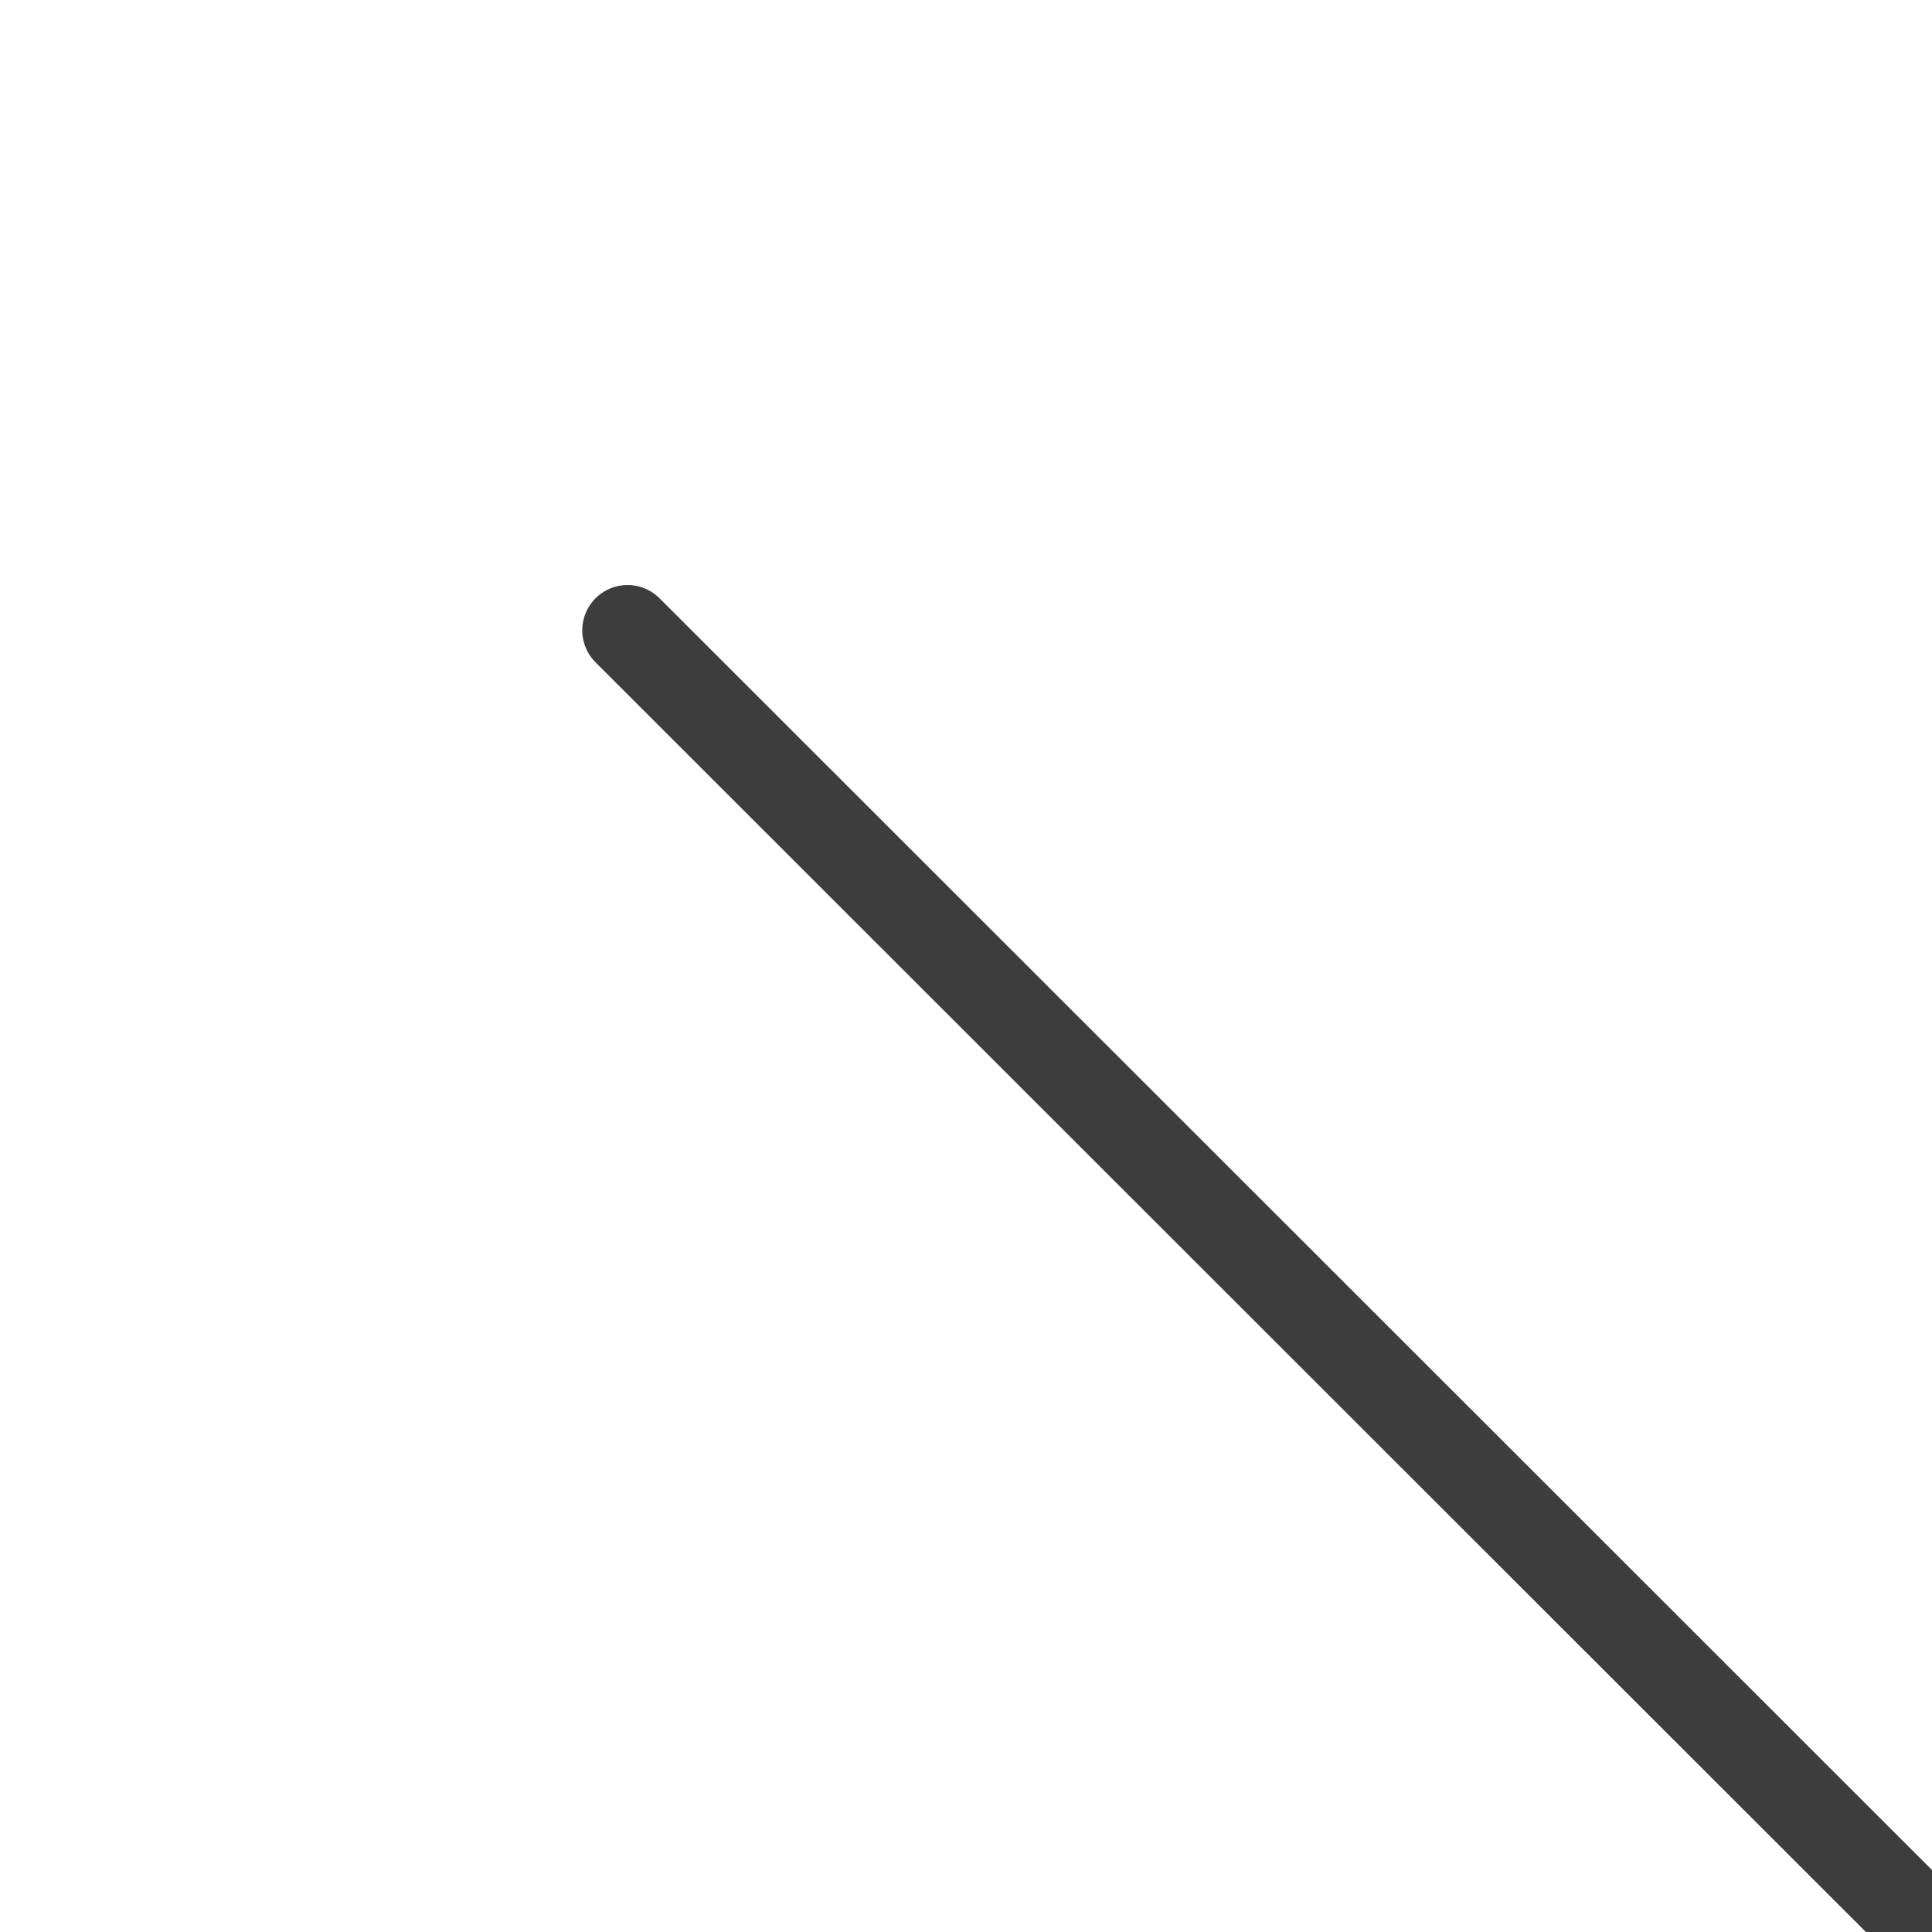
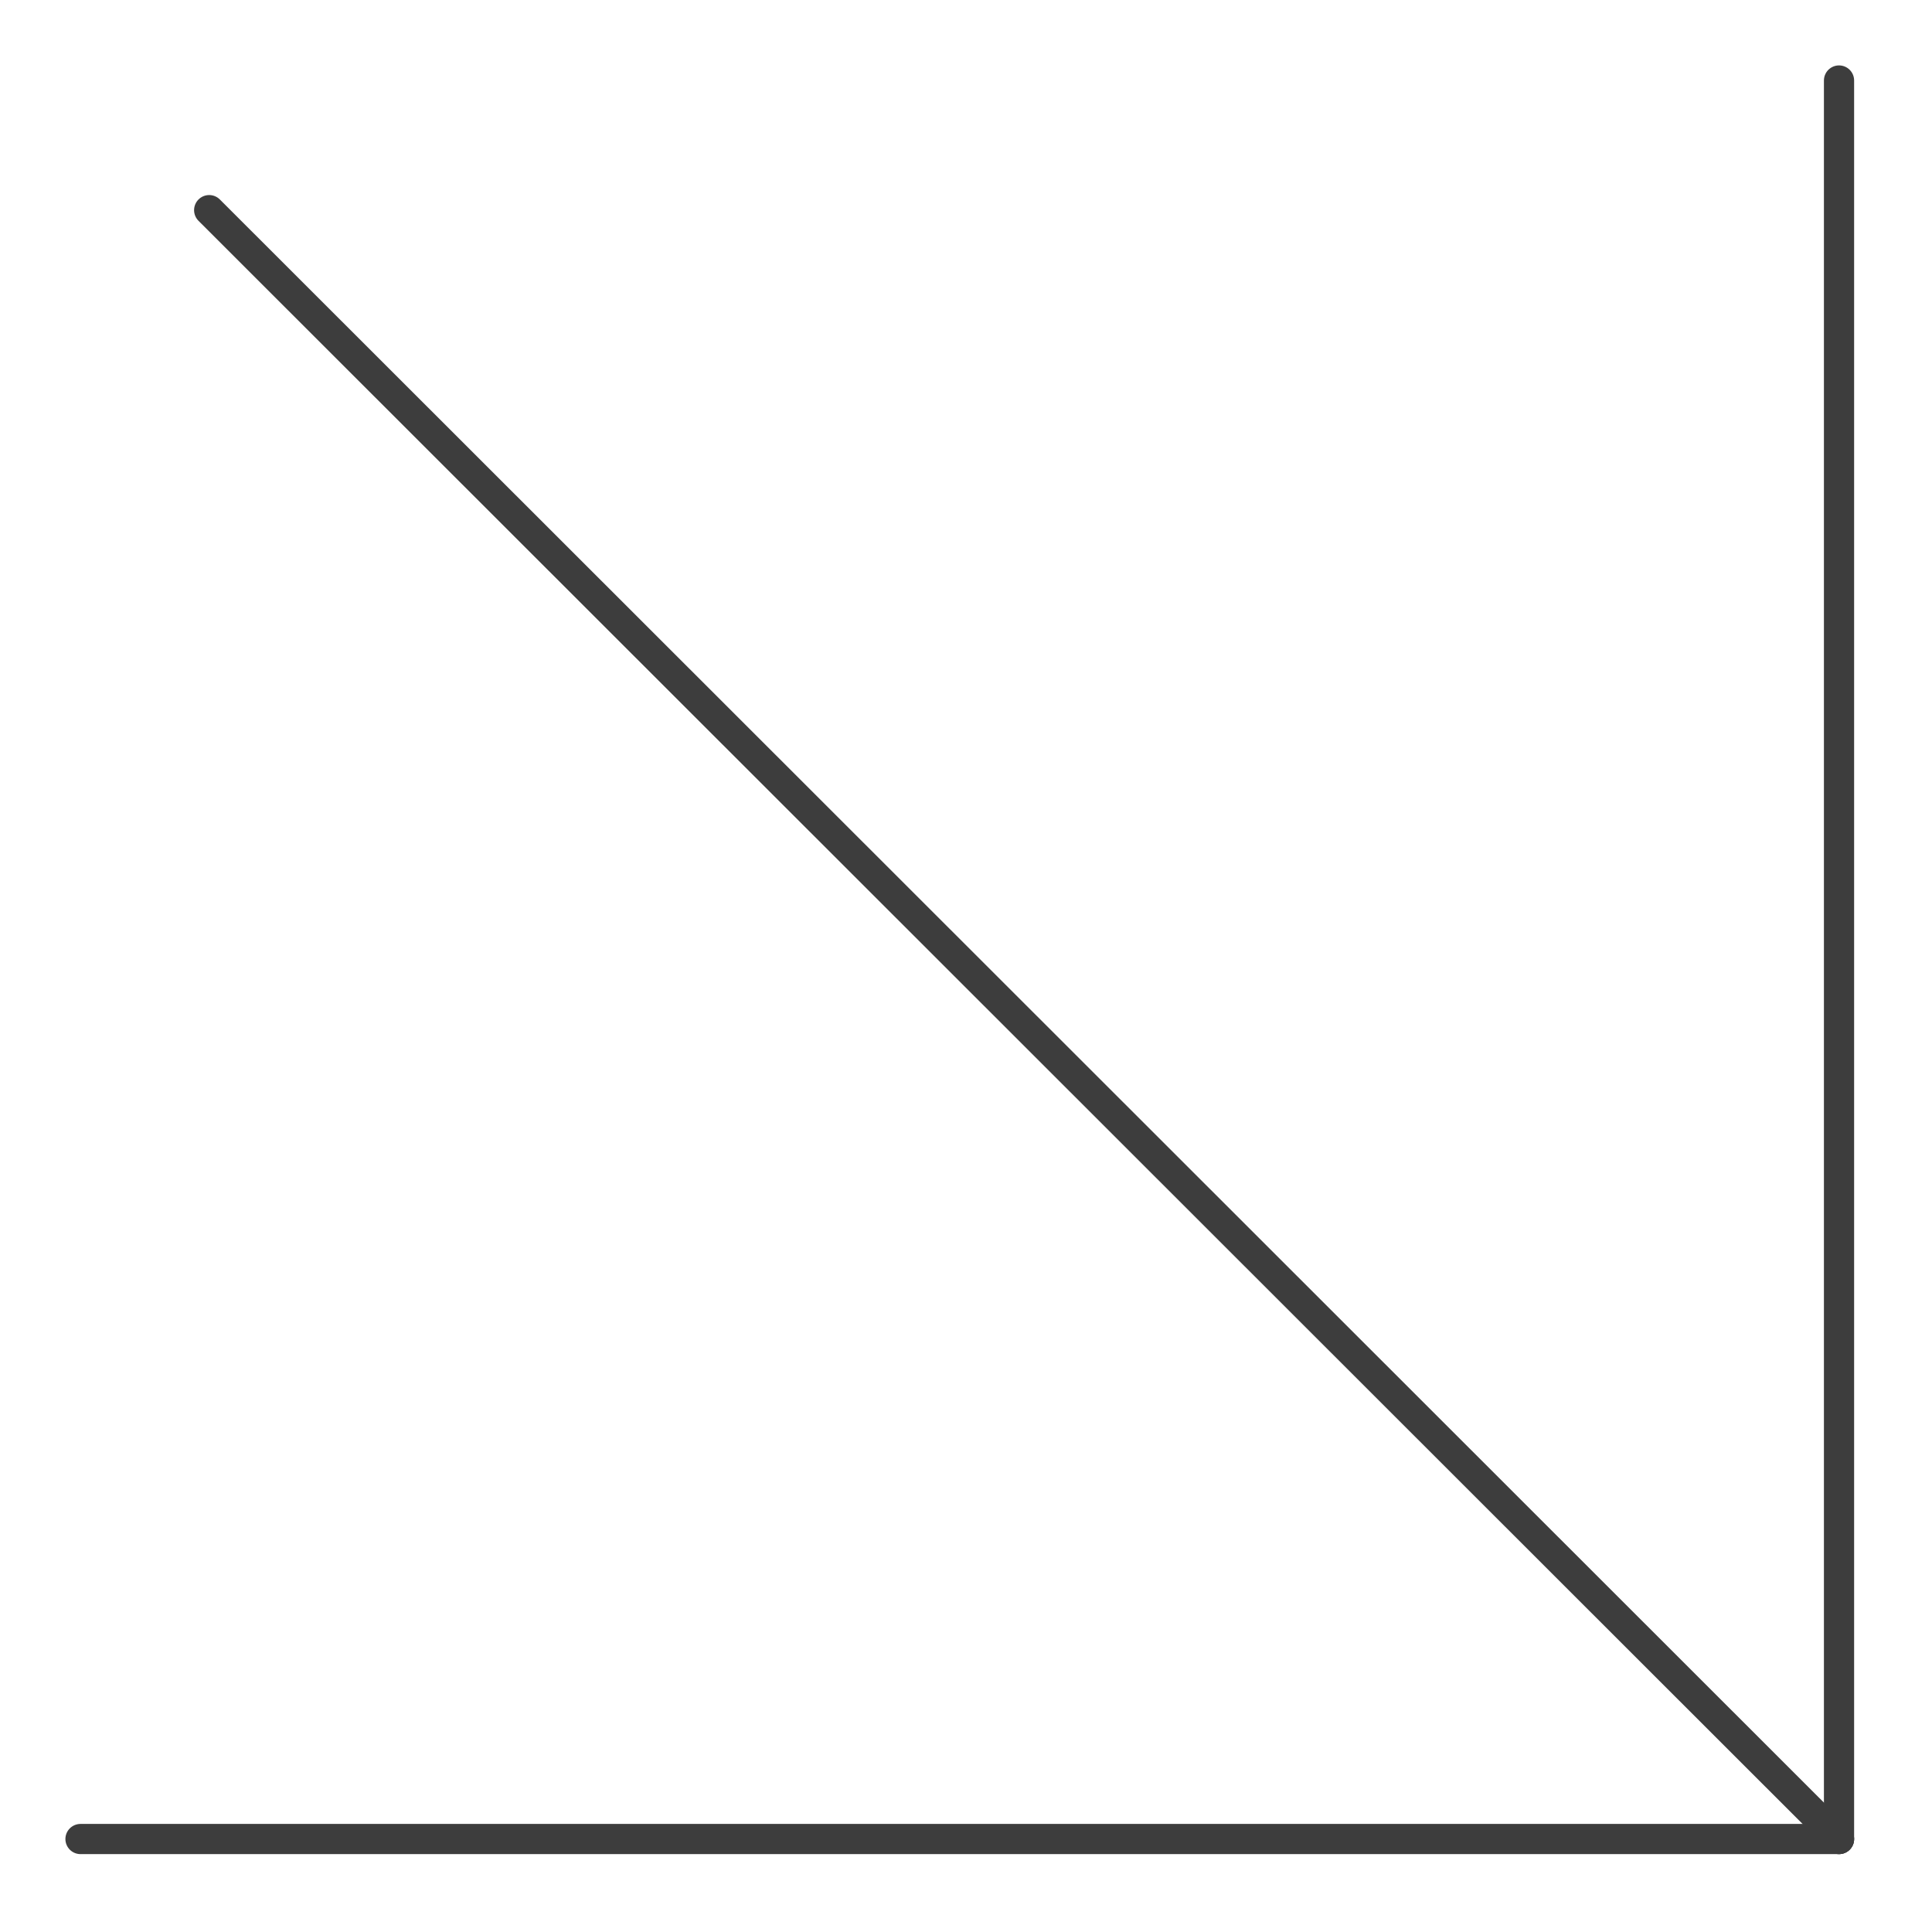
- <svg xmlns="http://www.w3.org/2000/svg" width="16" height="16" fill="currentColor" class="si si-Down-righticons" viewBox="0 0 16 16">
-   <path stroke="#3D3D3D" stroke-linecap="round" stroke-miterlimit="10" stroke-width=".75" d="M45.69 2v43.69M2 45.69h43.69M5.197 5.22 45.69 45.69" />
+ <svg xmlns="http://www.w3.org/2000/svg" width="48" height="48" viewBox="0 0 48 48" fill="none">
+   <path d="M45.69 2V45.69" stroke="#3D3D3D" stroke-width="0.75" stroke-miterlimit="10" stroke-linecap="round" />
+   <path d="M2 45.69H45.69" stroke="#3D3D3D" stroke-width="0.75" stroke-miterlimit="10" stroke-linecap="round" />
+   <path d="M5.197 5.221L45.69 45.69" stroke="#3D3D3D" stroke-width="0.75" stroke-miterlimit="10" stroke-linecap="round" />
</svg>
